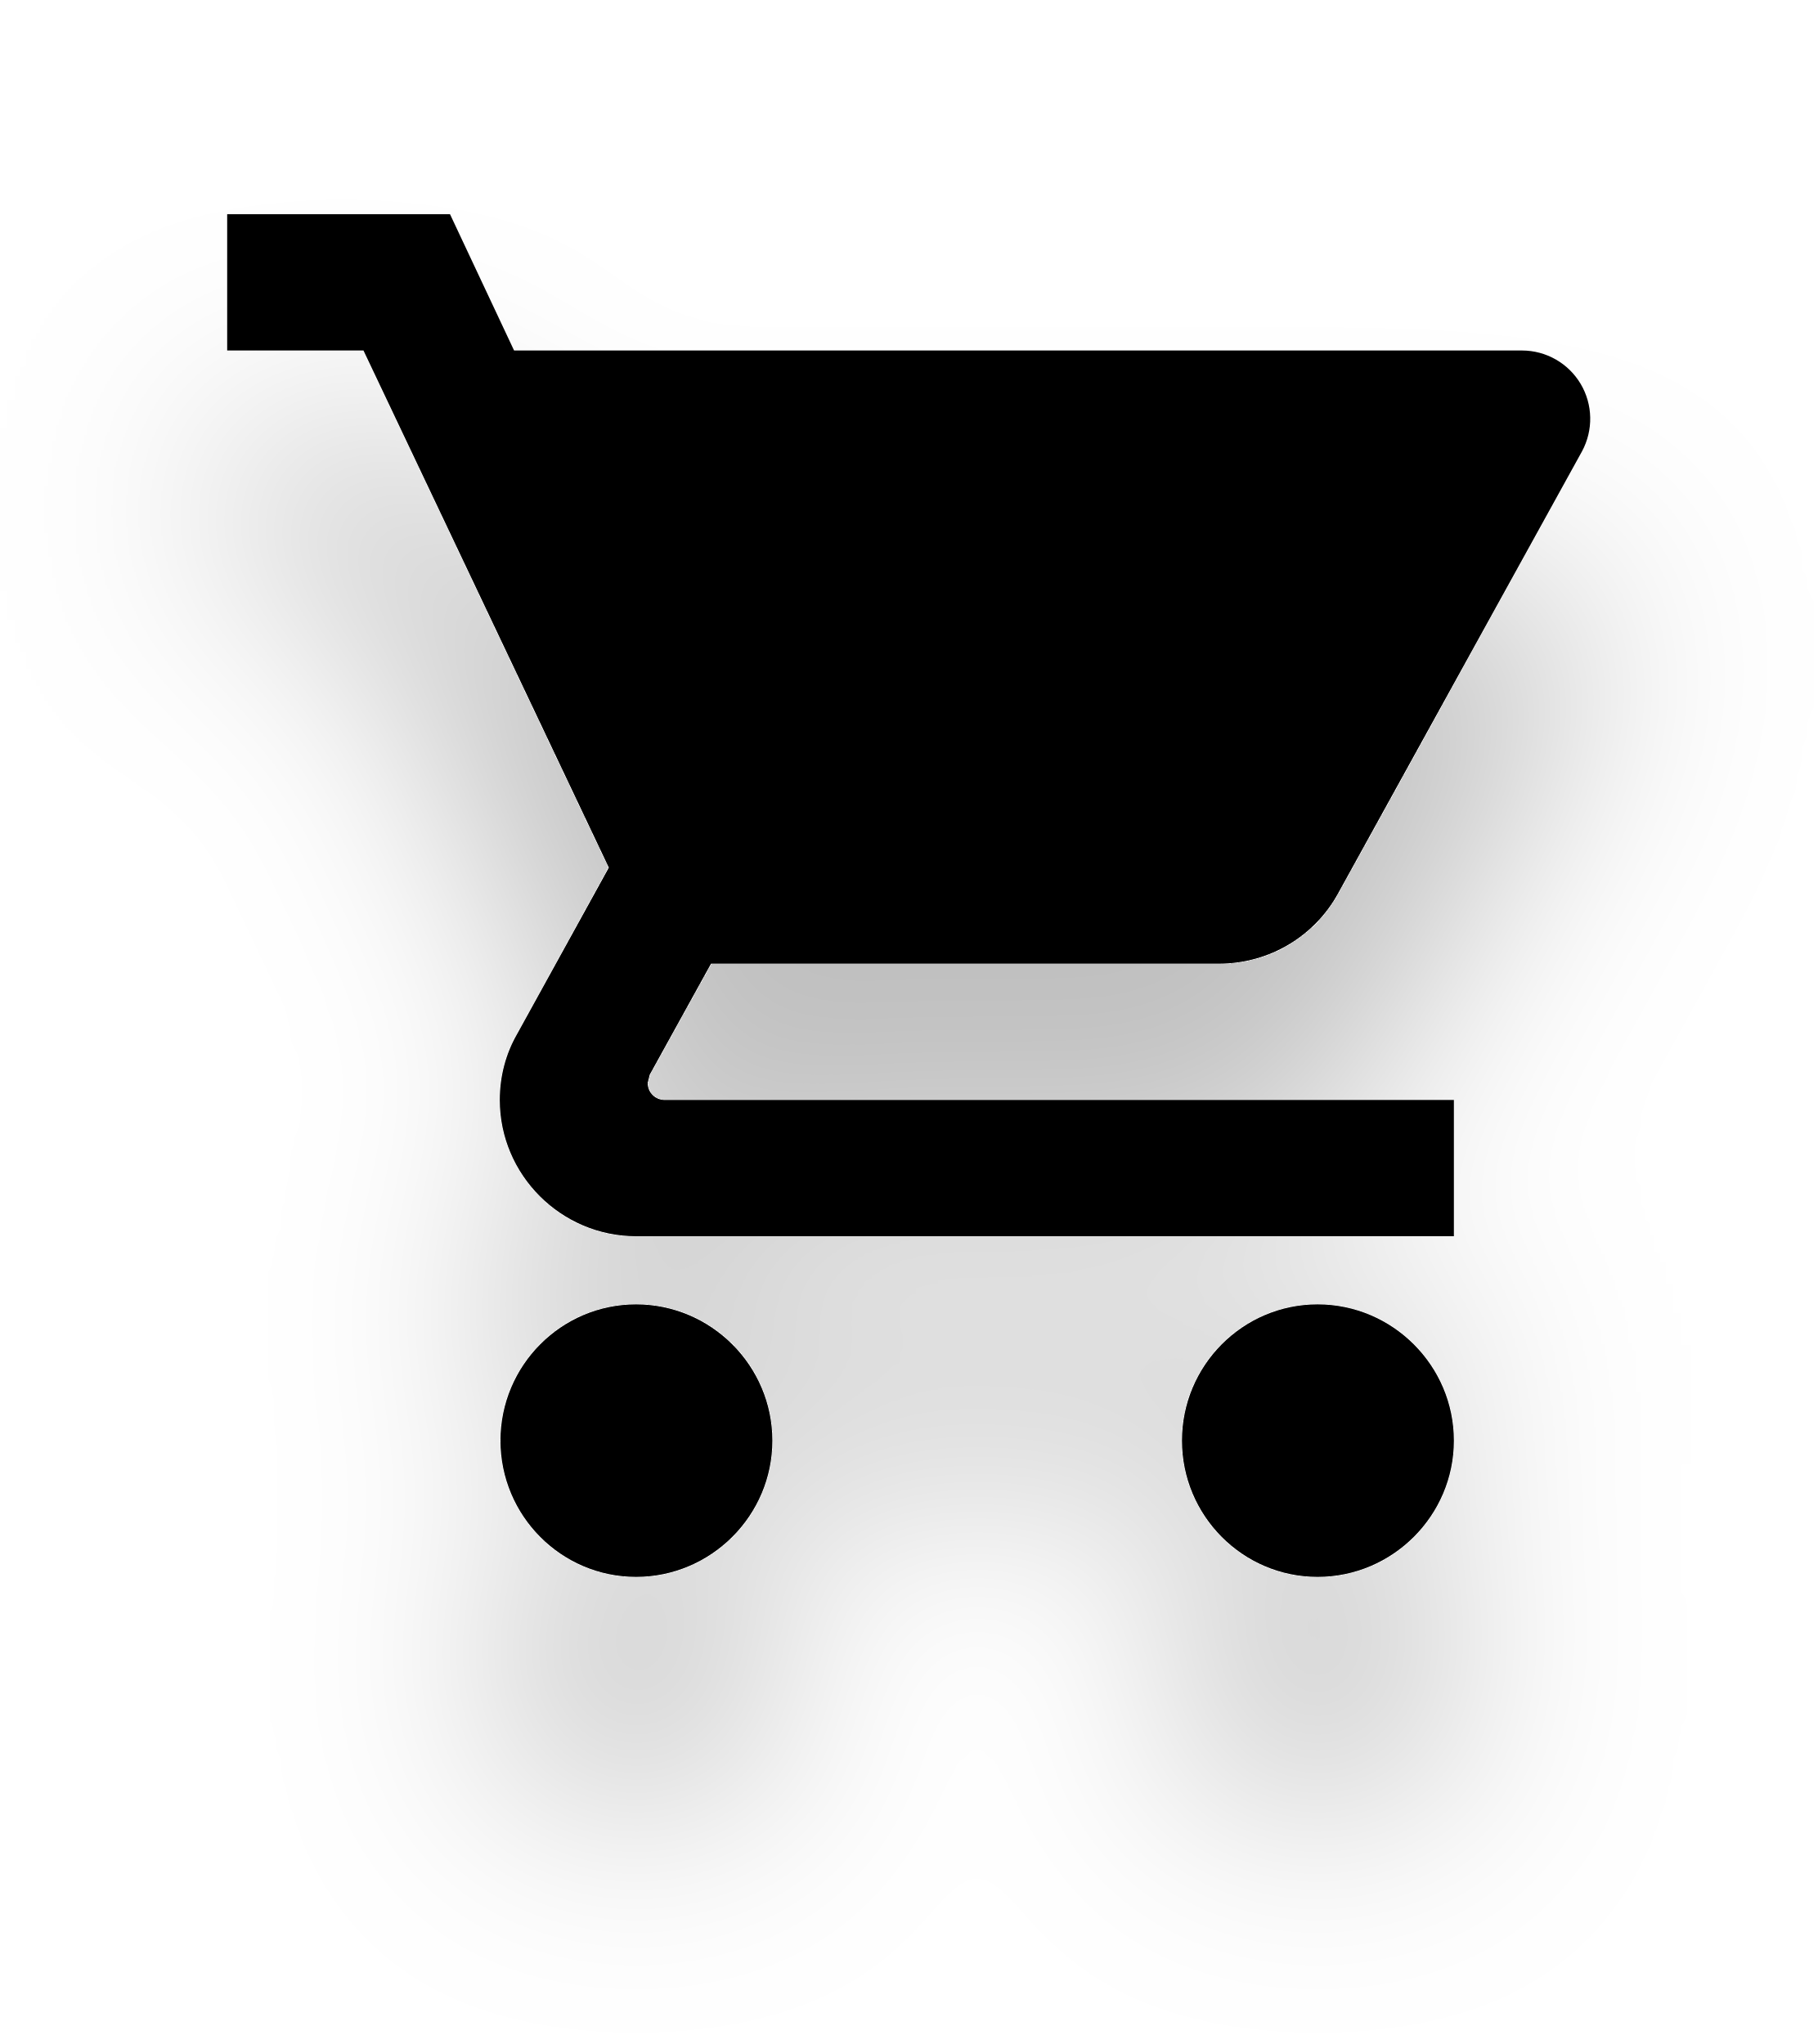
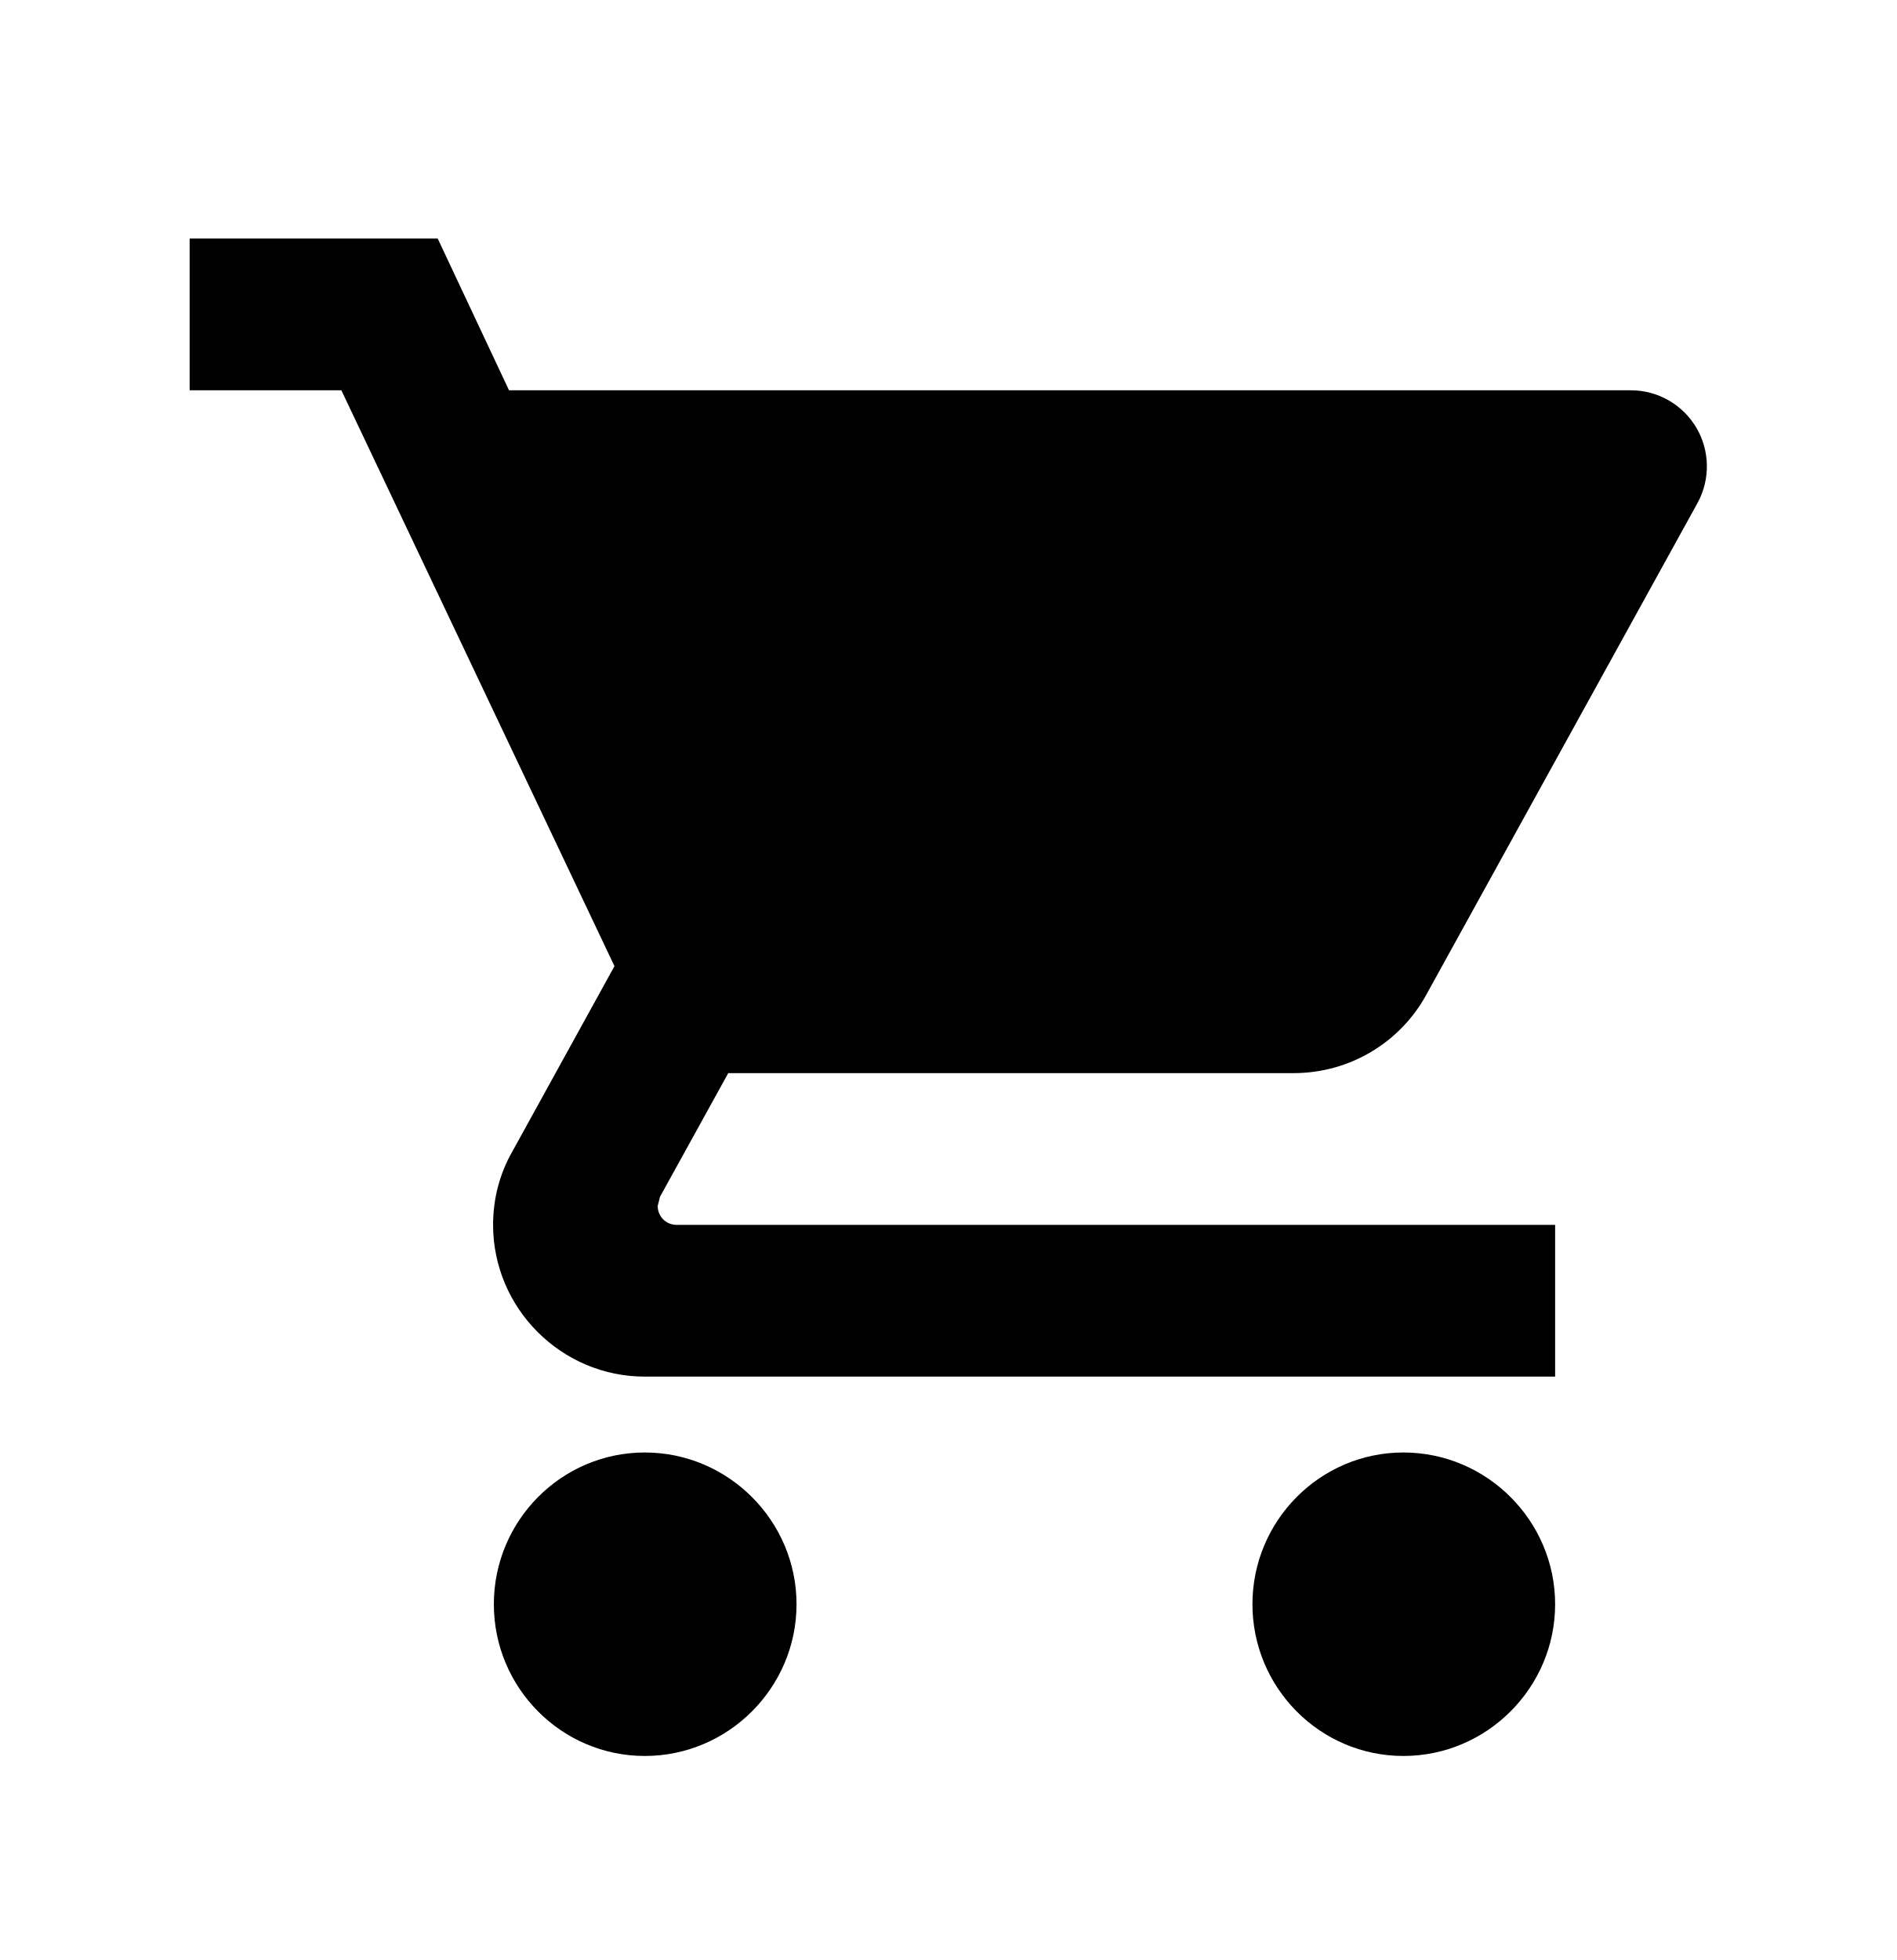
- <svg xmlns="http://www.w3.org/2000/svg" width="32" height="36" viewBox="0 0 32 36" fill="none">
-   <g filter="url(#filter0_d_27_2955)">
-     <path fill-rule="evenodd" clip-rule="evenodd" d="M11.2 22.973C9.88 22.973 8.812 24.053 8.812 25.373C8.812 26.693 9.88 27.773 11.2 27.773C12.52 27.773 13.6 26.693 13.6 25.373C13.6 24.053 12.52 22.973 11.2 22.973ZM4 3.773V6.173H6.4L10.72 15.281L9.1 18.221C8.908 18.557 8.8 18.953 8.8 19.373C8.8 20.693 9.88 21.773 11.2 21.773H25.6V19.373H11.704C11.536 19.373 11.404 19.241 11.404 19.073L11.44 18.929L12.52 16.973H21.46C22.36 16.973 23.152 16.481 23.56 15.737L27.856 7.949C28.057 7.576 28.048 7.125 27.832 6.761C27.615 6.397 27.224 6.174 26.8 6.173H9.052L7.924 3.773H4ZM23.2 22.973C21.88 22.973 20.812 24.053 20.812 25.373C20.812 26.693 21.88 27.773 23.2 27.773C24.52 27.773 25.6 26.693 25.6 25.373C25.6 24.053 24.52 22.973 23.2 22.973Z" fill="black" />
-   </g>
-   <defs>
-     <filter id="filter0_d_27_2955" x="-3" y="0.773" width="38" height="37.455" filterUnits="userSpaceOnUse" color-interpolation-filters="sRGB">
-       <feFlood flood-opacity="0" result="BackgroundImageFix" />
-       <feColorMatrix in="SourceAlpha" type="matrix" values="0 0 0 0 0 0 0 0 0 0 0 0 0 0 0 0 0 0 127 0" result="hardAlpha" />
-       <feOffset dy="4" />
-       <feGaussianBlur stdDeviation="2" />
-       <feComposite in2="hardAlpha" operator="out" />
-       <feColorMatrix type="matrix" values="0 0 0 0 0 0 0 0 0 0 0 0 0 0 0 0 0 0 0.25 0" />
-       <feBlend mode="normal" in2="BackgroundImageFix" result="effect1_dropShadow_27_2955" />
-       <feBlend mode="normal" in="SourceGraphic" in2="effect1_dropShadow_27_2955" result="shape" />
-     </filter>
-   </defs>
+ <svg xmlns="http://www.w3.org/2000/svg" width="30" height="31" viewBox="0 0 30 31" fill="none">
+   <path fill-rule="evenodd" clip-rule="evenodd" d="M10.2 22.973C8.88 22.973 7.812 24.053 7.812 25.373C7.812 26.693 8.88 27.773 10.2 27.773C11.52 27.773 12.6 26.693 12.6 25.373C12.6 24.053 11.52 22.973 10.2 22.973ZM3 3.773V6.173H5.4L9.72 15.281L8.1 18.221C7.908 18.557 7.8 18.953 7.8 19.373C7.8 20.693 8.88 21.773 10.2 21.773H24.6V19.373H10.704C10.536 19.373 10.404 19.241 10.404 19.073L10.44 18.929L11.52 16.973H20.46C21.36 16.973 22.152 16.481 22.56 15.737L26.856 7.949C27.057 7.576 27.048 7.125 26.832 6.761C26.615 6.397 26.224 6.174 25.8 6.173H8.052L6.924 3.773H3ZM22.2 22.973C20.88 22.973 19.812 24.053 19.812 25.373C19.812 26.693 20.88 27.773 22.2 27.773C23.52 27.773 24.6 26.693 24.6 25.373C24.6 24.053 23.52 22.973 22.2 22.973Z" fill="black" />
</svg>
